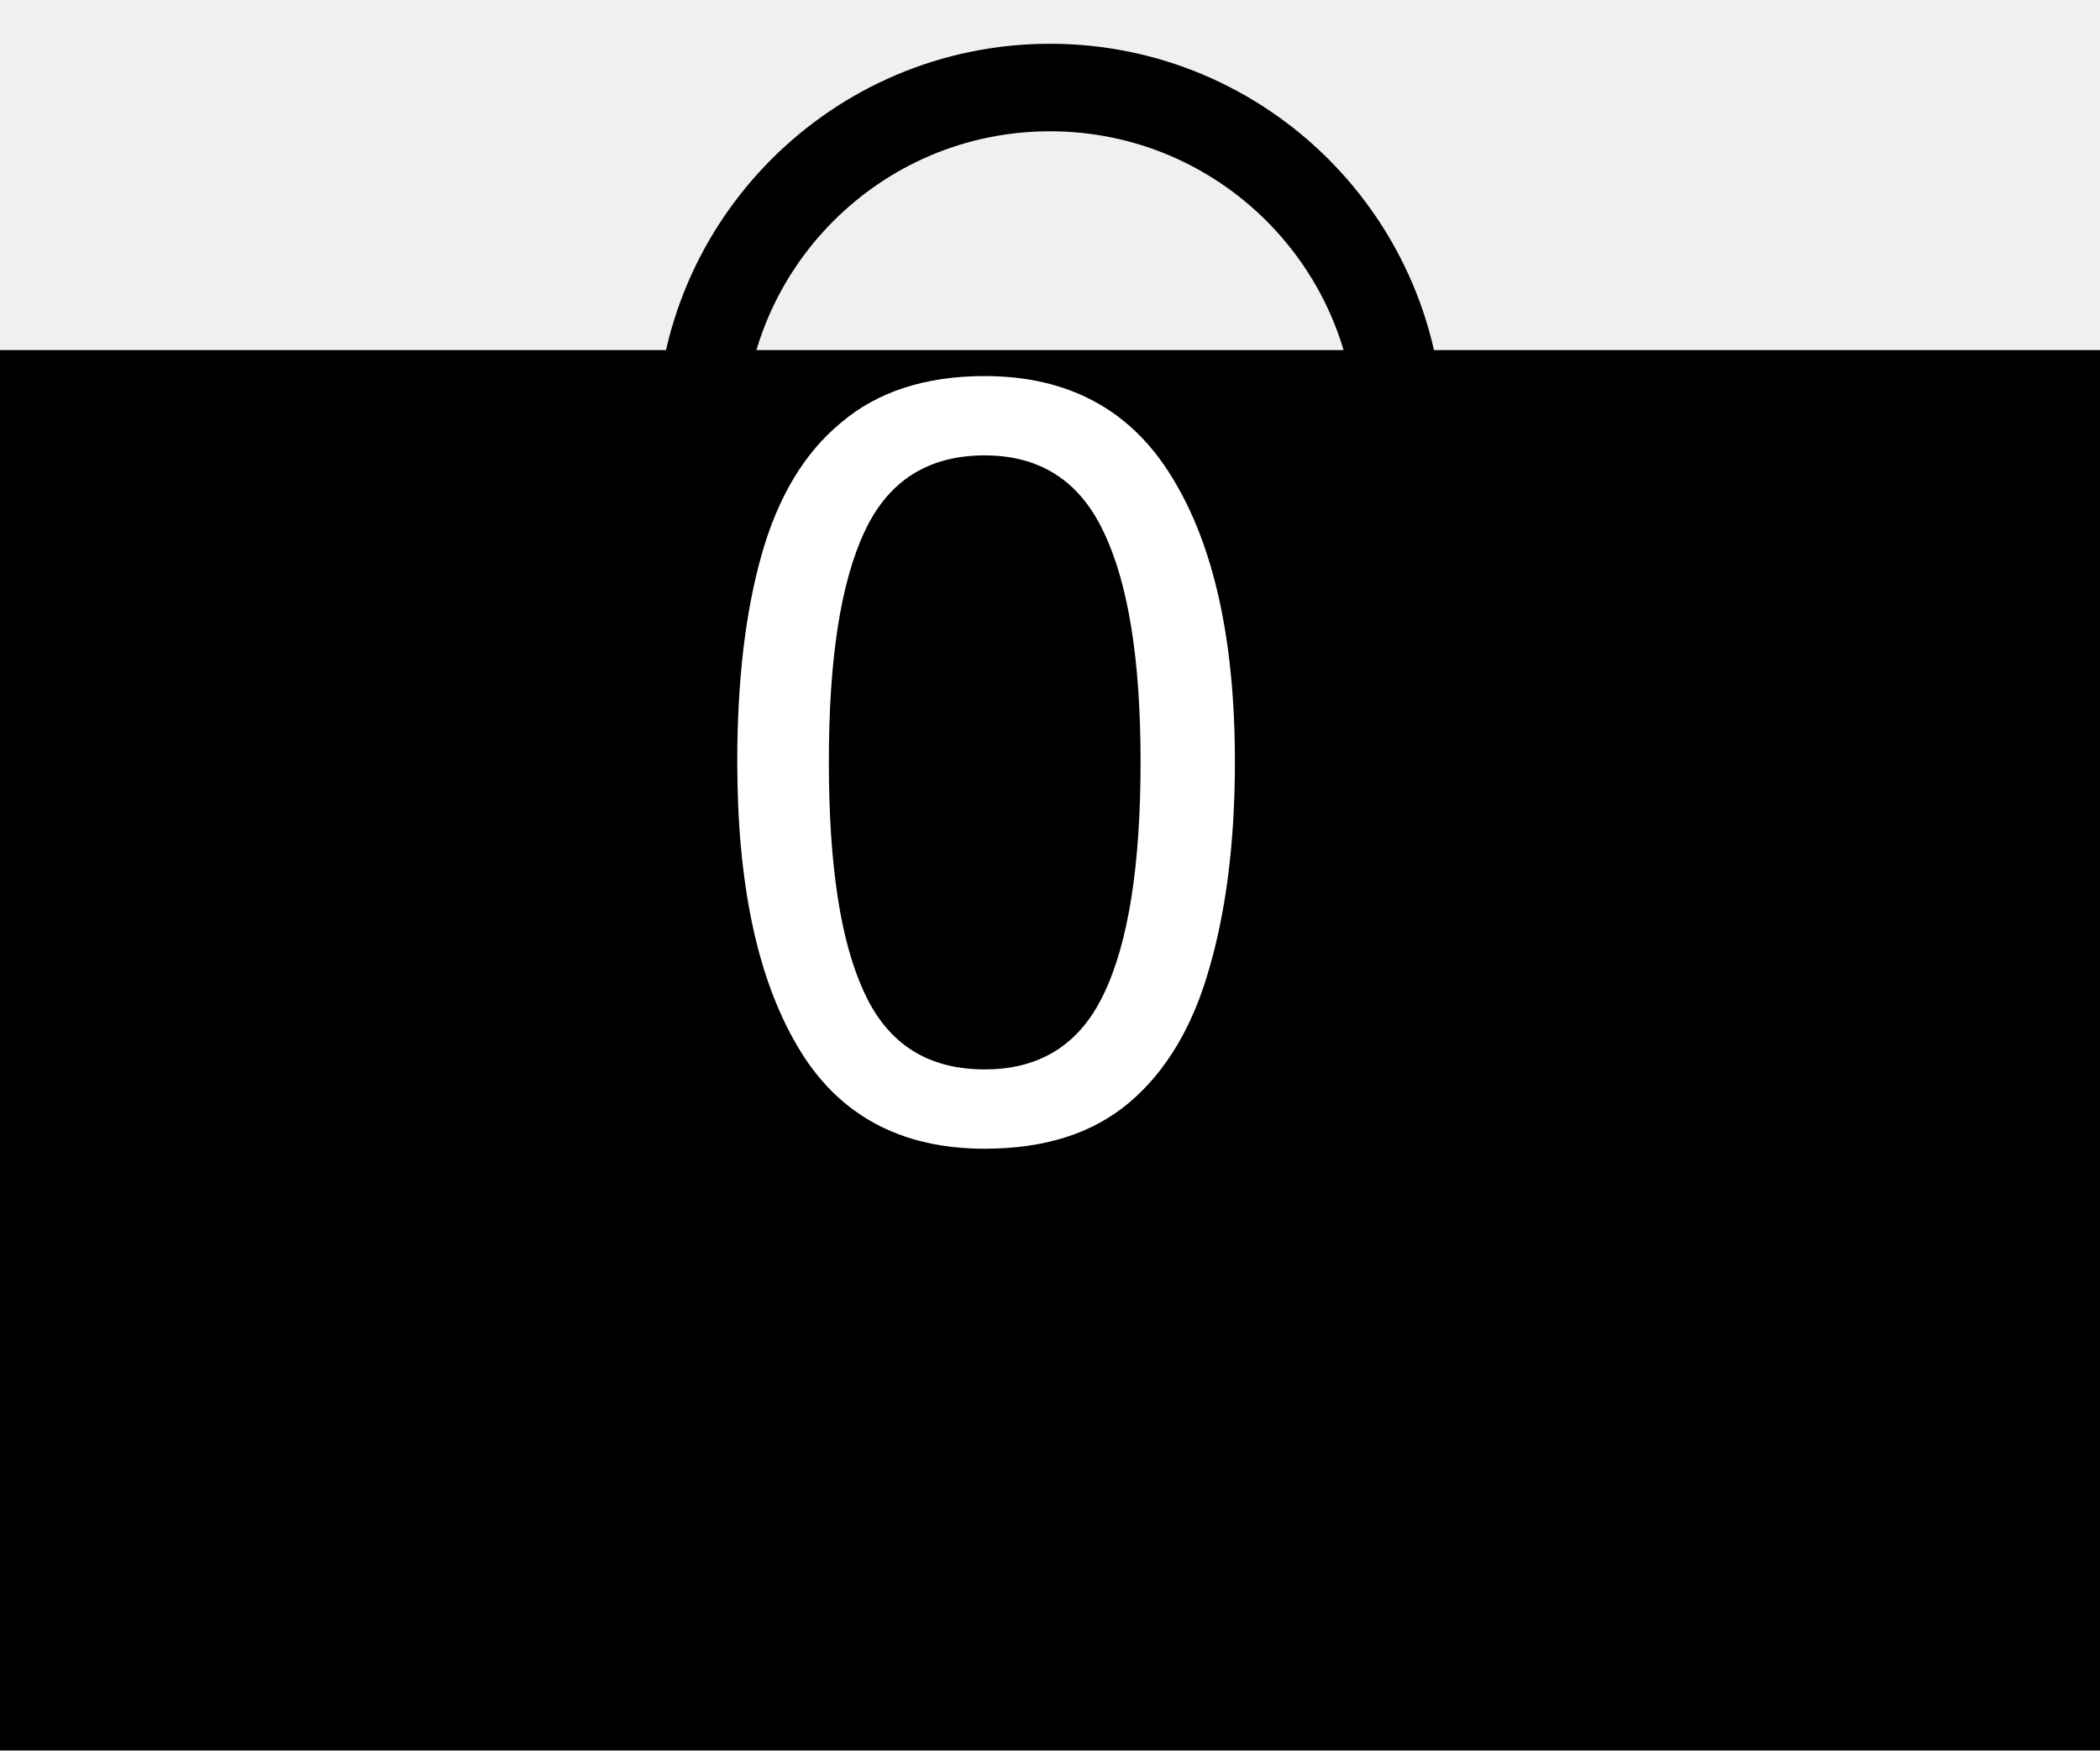
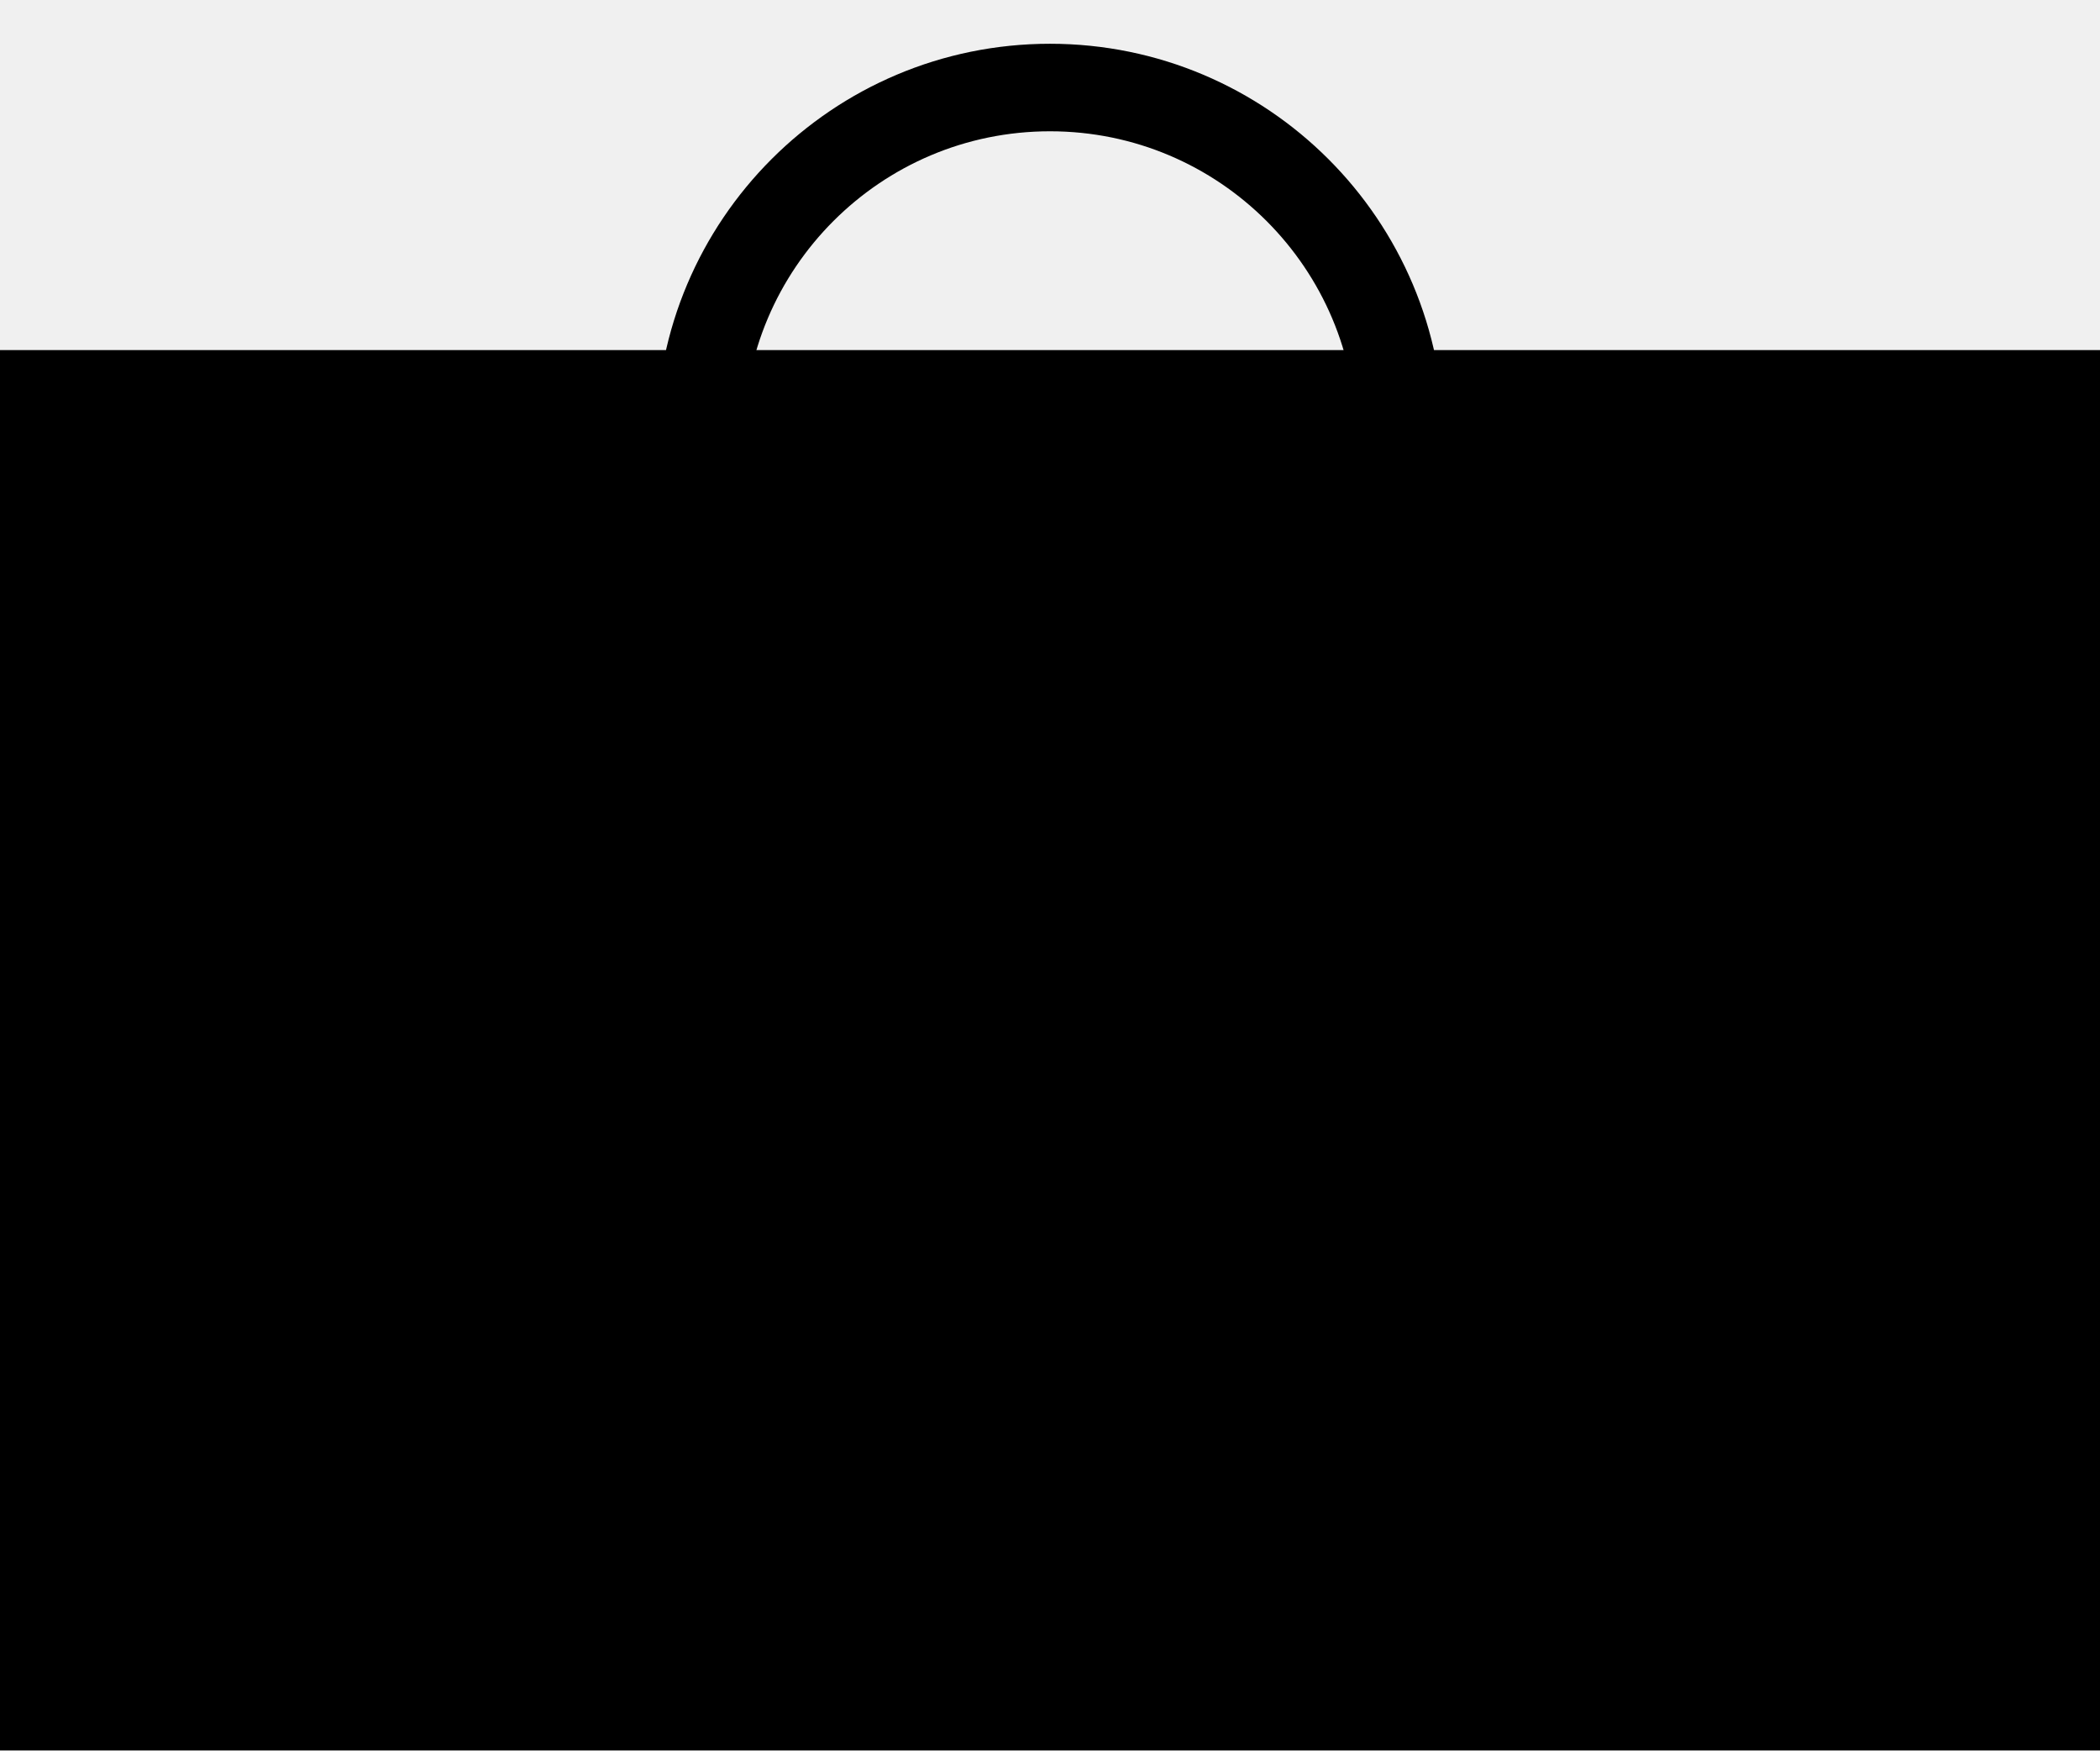
<svg xmlns="http://www.w3.org/2000/svg" width="24" height="20" viewBox="0 0 24 20">
  <g fill="none" fill-rule="evenodd">
    <path fill="#000" d="M0 4H24V20H0z" />
    <rect width="8" height="13" x="8" y="1" stroke="#000" rx="4" />
-     <text fill="#FFF" font-family="Poppins-Medium, Poppins" font-size="12" font-weight="400" letter-spacing=".857">
-       <tspan x="7.833" y="13">0</tspan>
-     </text>
  </g>
</svg>
